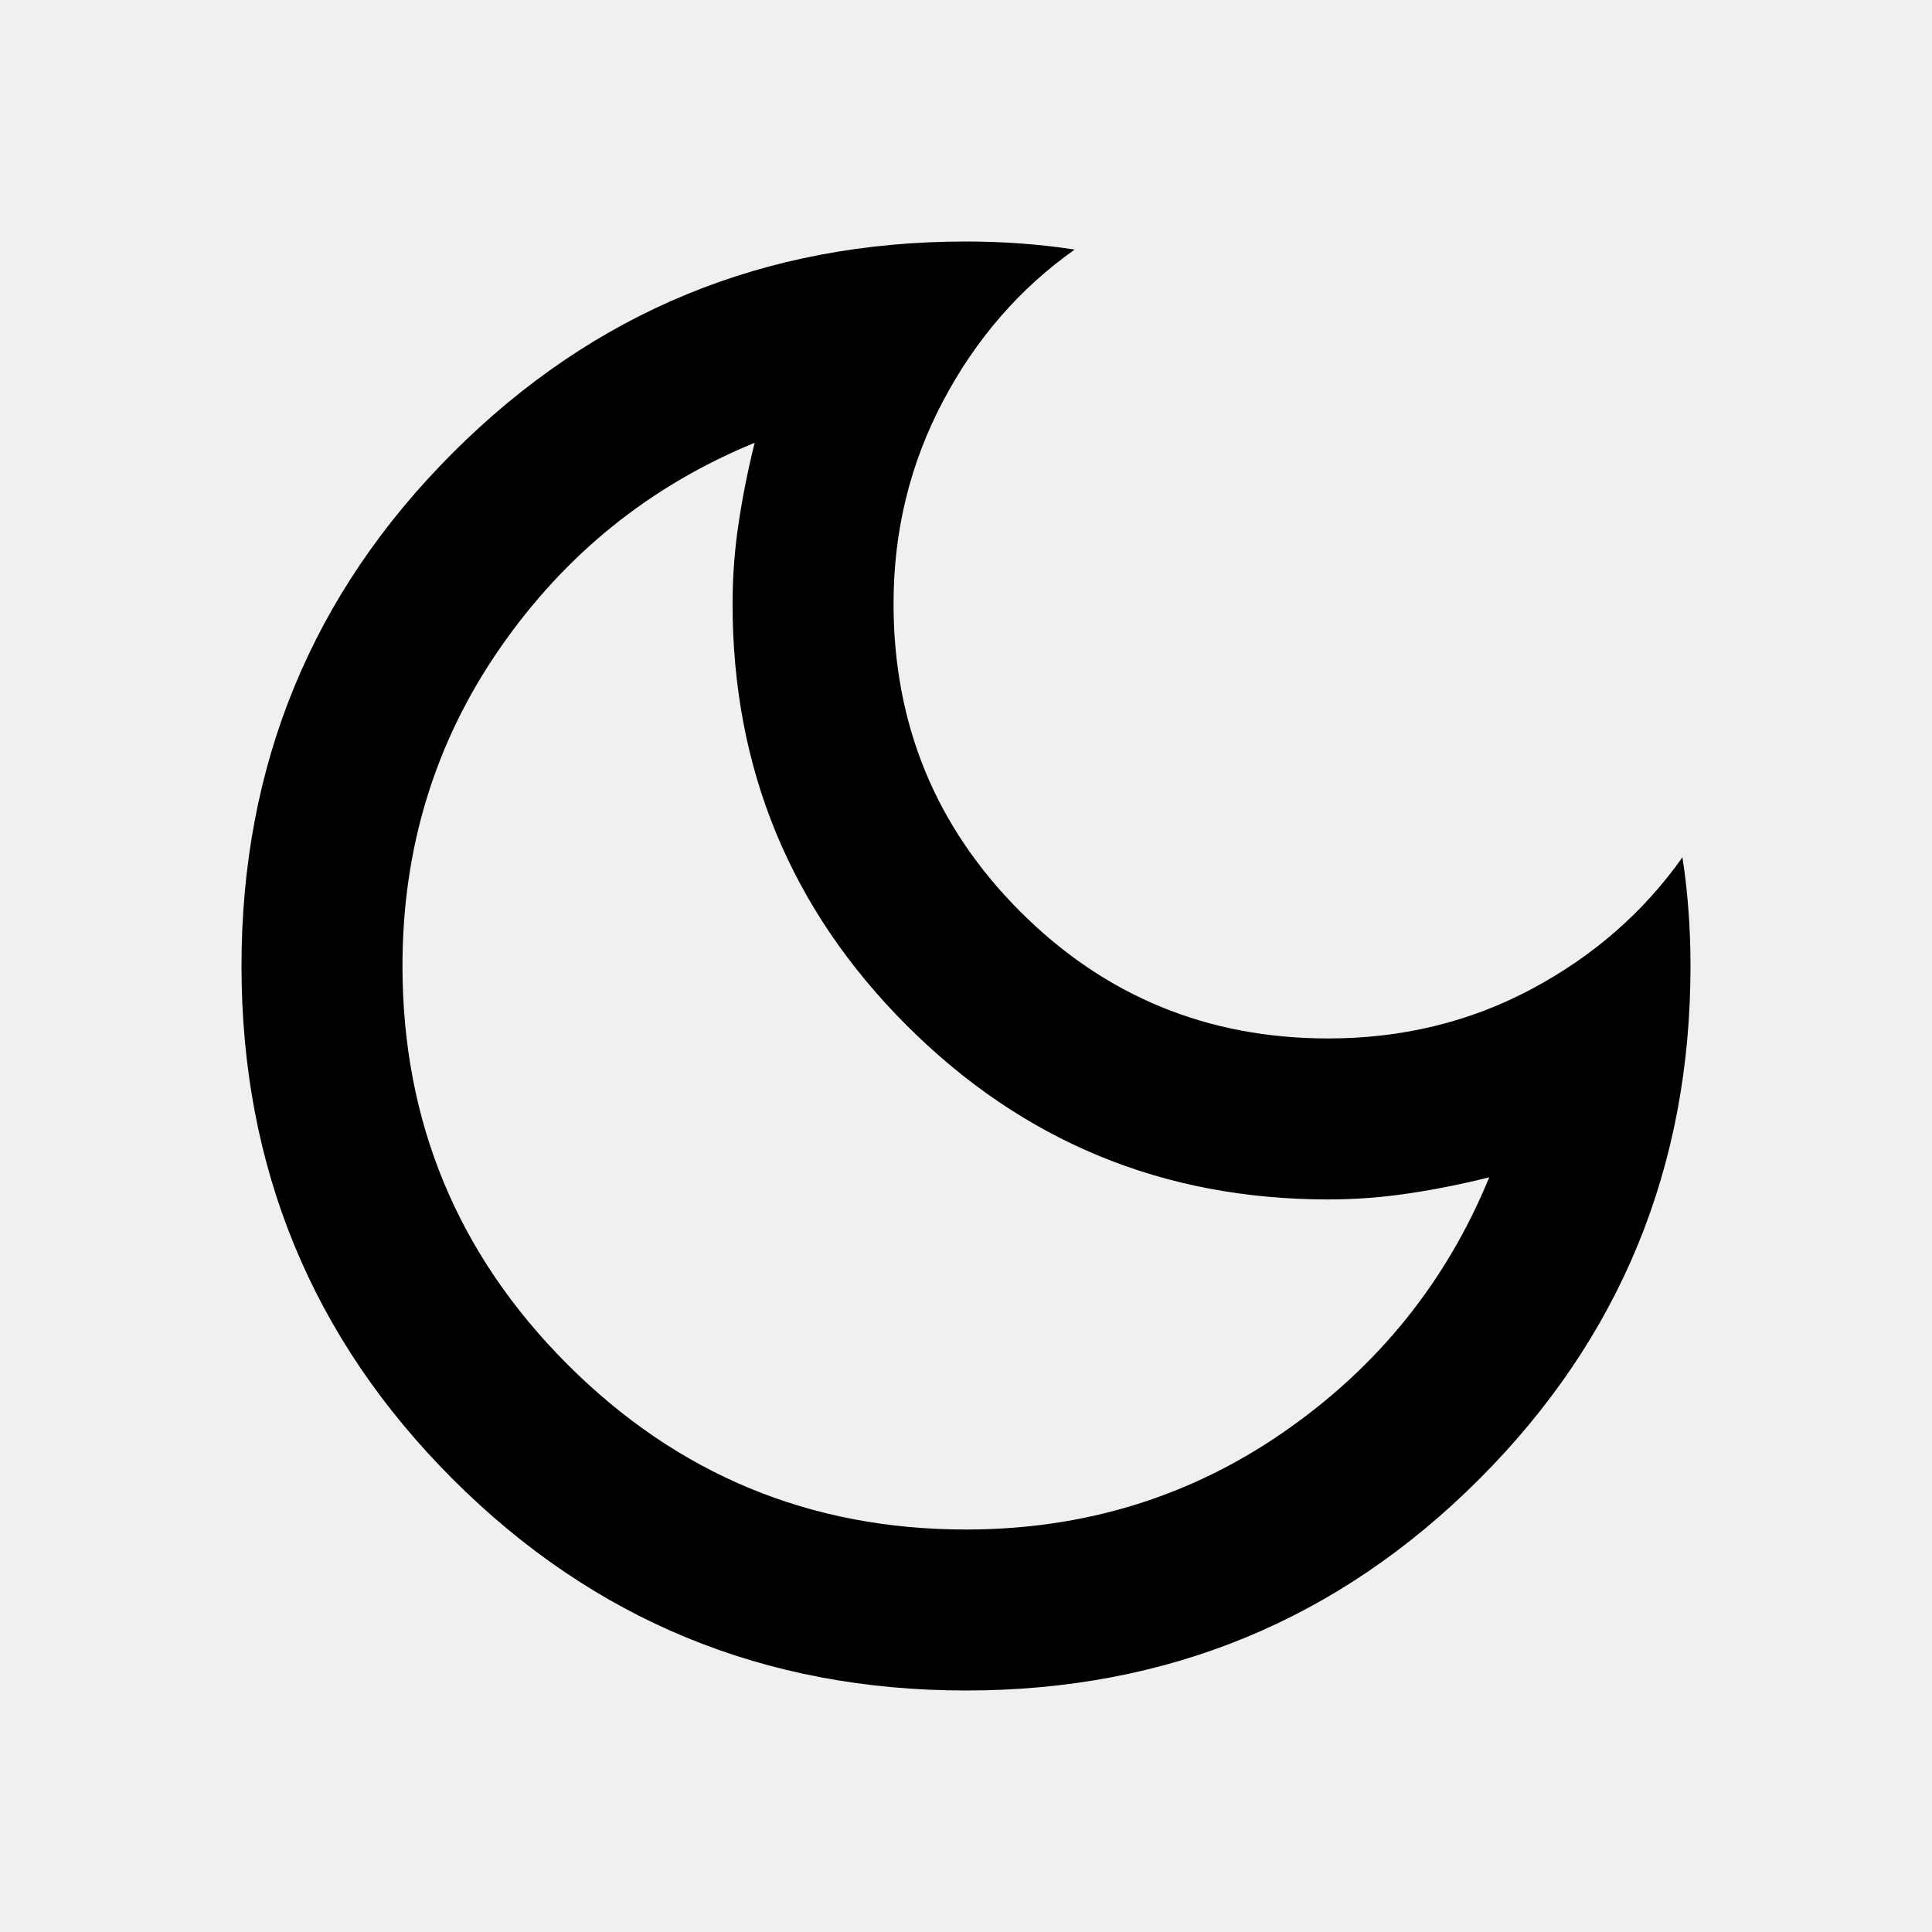
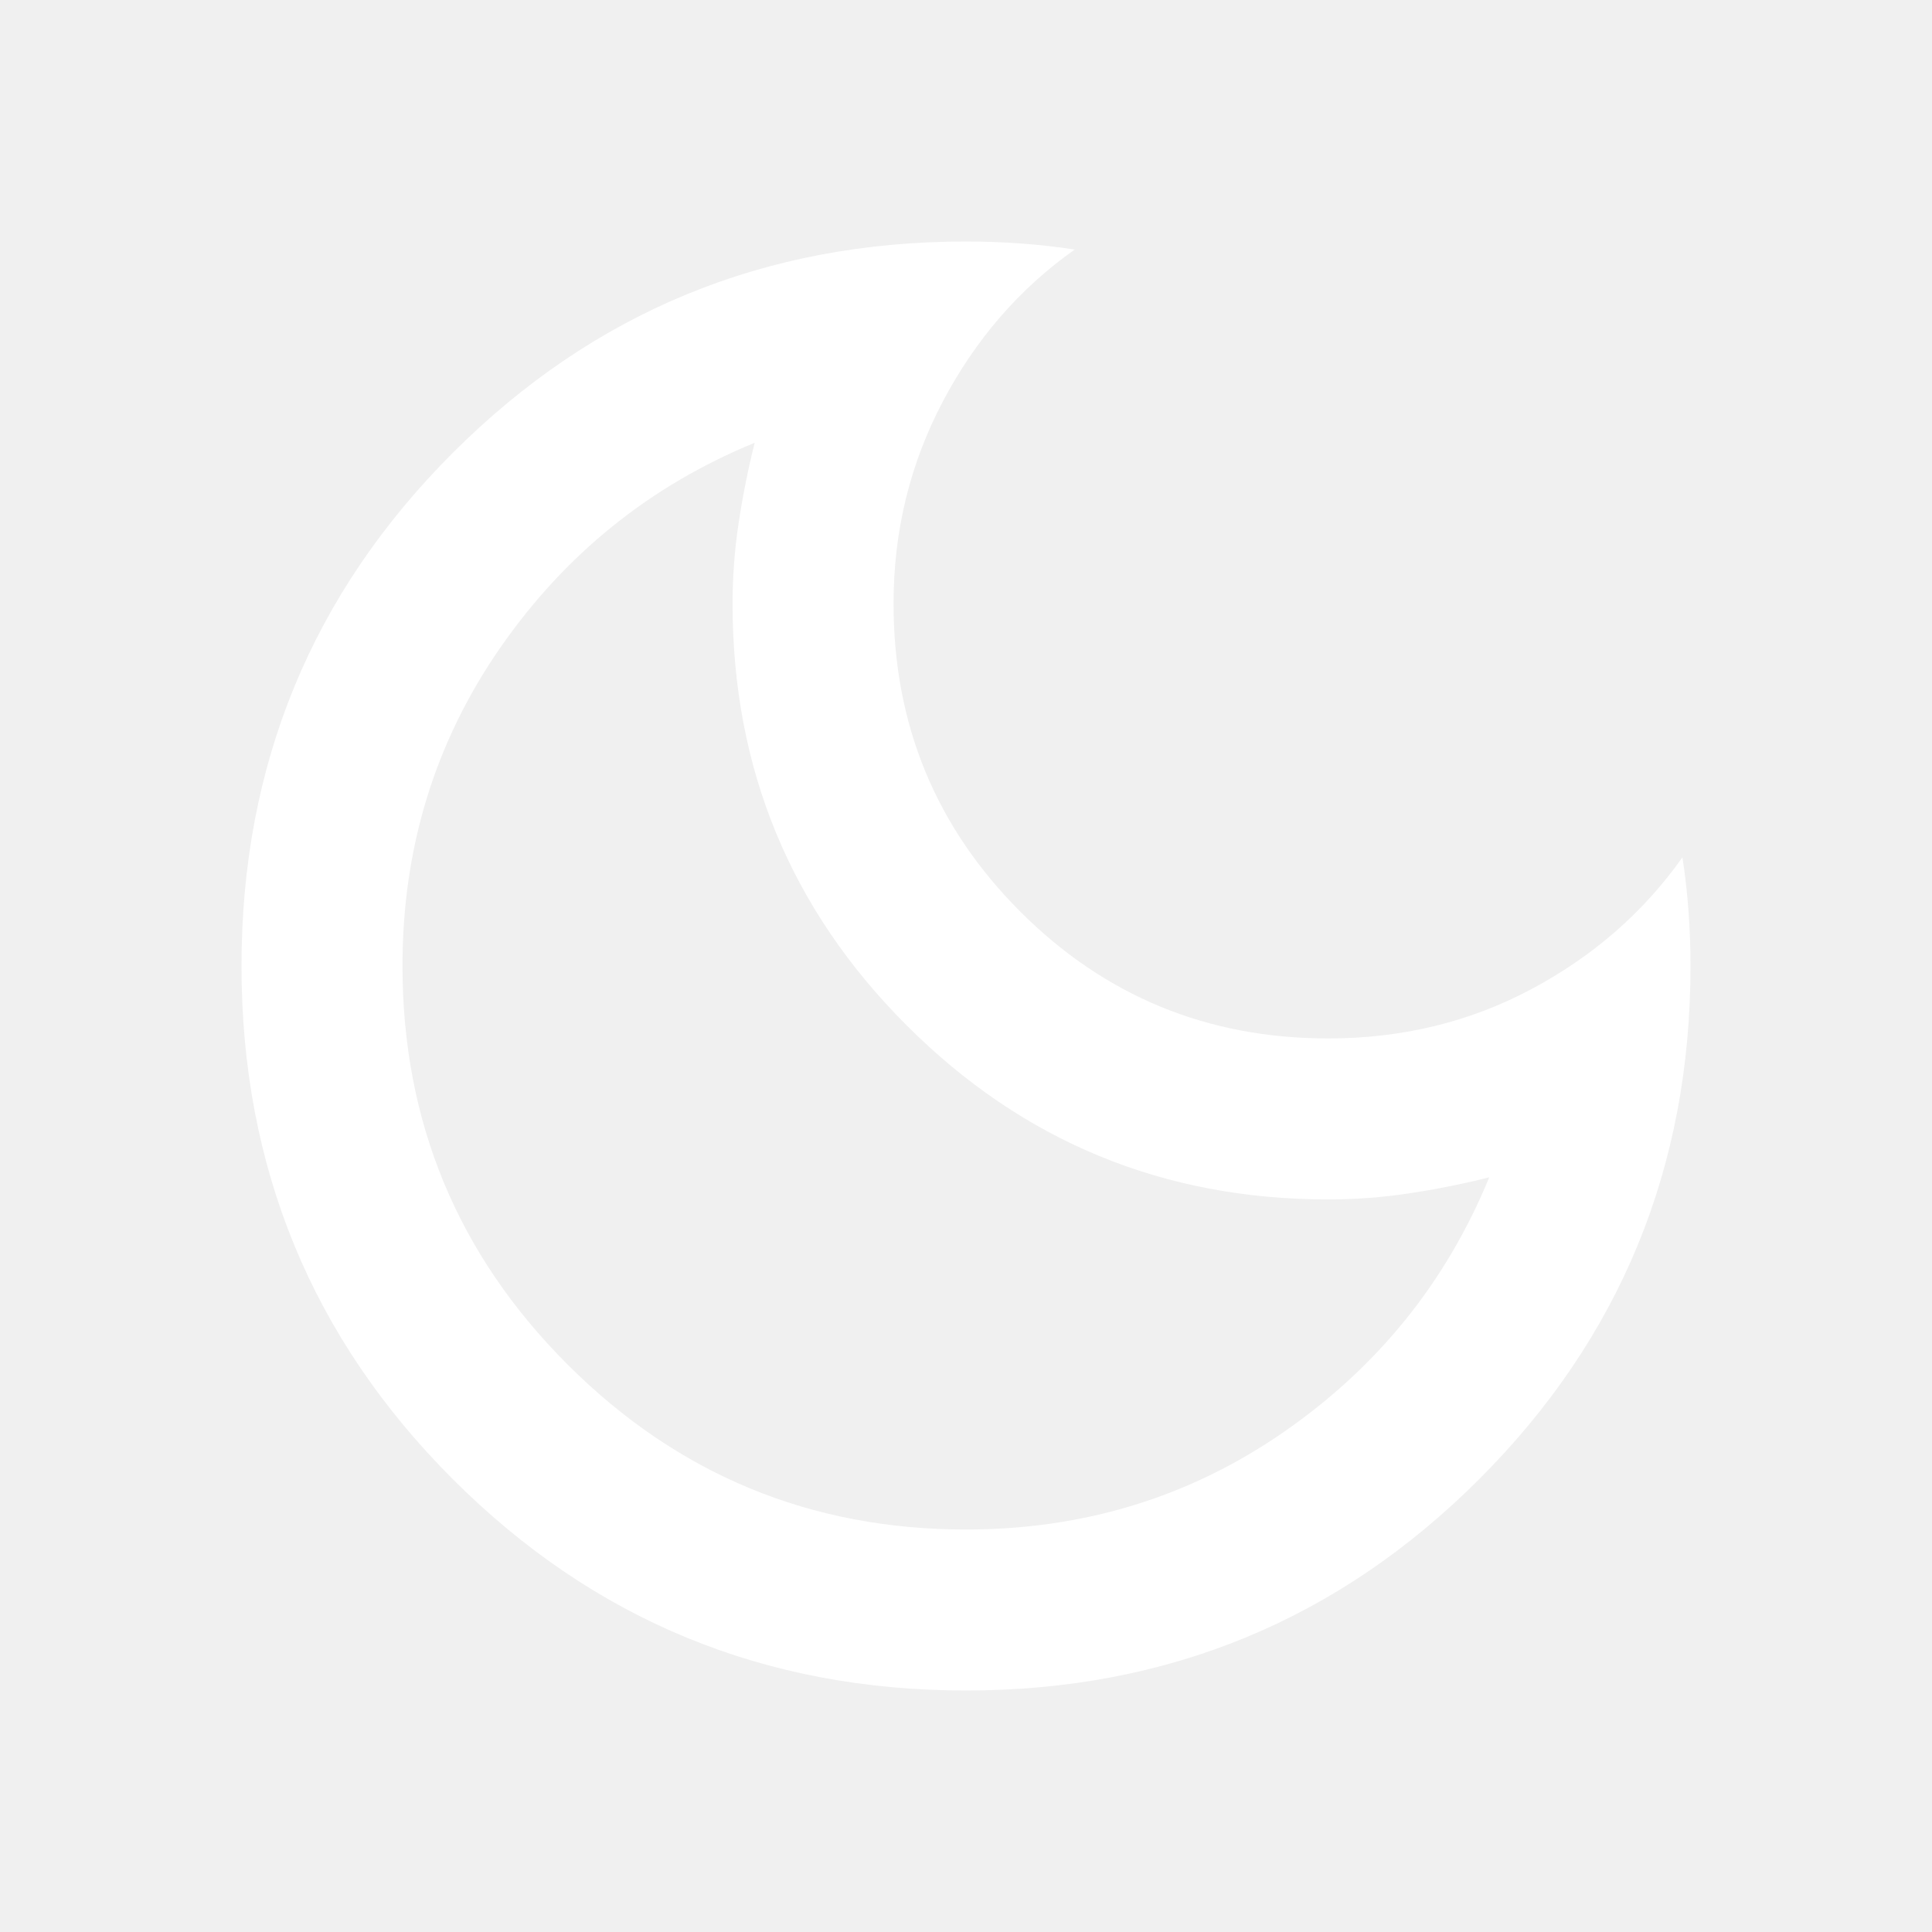
<svg xmlns="http://www.w3.org/2000/svg" width="40" height="40" viewBox="0 0 40 40" fill="none">
-   <path d="M20 35C15.833 35 12.292 33.542 9.375 30.625C6.458 27.708 5 24.167 5 20C5 15.833 6.458 12.292 9.375 9.375C12.292 6.458 15.833 5 20 5C20.389 5 20.771 5.014 21.147 5.042C21.522 5.069 21.89 5.111 22.25 5.167C21.111 5.972 20.201 7.021 19.52 8.313C18.839 9.606 18.499 11.001 18.5 12.5C18.5 15 19.375 17.125 21.125 18.875C22.875 20.625 25 21.5 27.5 21.5C29.028 21.5 30.431 21.159 31.708 20.478C32.986 19.797 34.028 18.888 34.833 17.75C34.889 18.111 34.931 18.479 34.958 18.853C34.986 19.228 35 19.61 35 20C35 24.167 33.542 27.708 30.625 30.625C27.708 33.542 24.167 35 20 35ZM20 31.667C22.444 31.667 24.639 30.993 26.583 29.645C28.528 28.297 29.944 26.541 30.833 24.375C30.278 24.514 29.722 24.625 29.167 24.708C28.611 24.792 28.056 24.833 27.5 24.833C24.083 24.833 21.173 23.632 18.77 21.228C16.367 18.825 15.166 15.916 15.167 12.5C15.167 11.944 15.208 11.389 15.292 10.833C15.375 10.278 15.486 9.722 15.625 9.167C13.458 10.056 11.701 11.472 10.353 13.417C9.006 15.361 8.332 17.556 8.333 20C8.333 23.222 9.472 25.972 11.75 28.25C14.028 30.528 16.778 31.667 20 31.667Z" fill="black" />
+   <path d="M20 35C15.833 35 12.292 33.542 9.375 30.625C6.458 27.708 5 24.167 5 20C5 15.833 6.458 12.292 9.375 9.375C12.292 6.458 15.833 5 20 5C20.389 5 20.771 5.014 21.147 5.042C21.522 5.069 21.89 5.111 22.25 5.167C21.111 5.972 20.201 7.021 19.52 8.313C18.839 9.606 18.499 11.001 18.5 12.5C18.5 15 19.375 17.125 21.125 18.875C22.875 20.625 25 21.5 27.5 21.5C29.028 21.5 30.431 21.159 31.708 20.478C32.986 19.797 34.028 18.888 34.833 17.75C34.889 18.111 34.931 18.479 34.958 18.853C34.986 19.228 35 19.61 35 20C35 24.167 33.542 27.708 30.625 30.625C27.708 33.542 24.167 35 20 35ZM20 31.667C22.444 31.667 24.639 30.993 26.583 29.645C28.528 28.297 29.944 26.541 30.833 24.375C30.278 24.514 29.722 24.625 29.167 24.708C28.611 24.792 28.056 24.833 27.5 24.833C24.083 24.833 21.173 23.632 18.77 21.228C16.367 18.825 15.166 15.916 15.167 12.5C15.167 11.944 15.208 11.389 15.292 10.833C15.375 10.278 15.486 9.722 15.625 9.167C13.458 10.056 11.701 11.472 10.353 13.417C9.006 15.361 8.332 17.556 8.333 20C8.333 23.222 9.472 25.972 11.75 28.25C14.028 30.528 16.778 31.667 20 31.667Z" fill="white" />
</svg>
